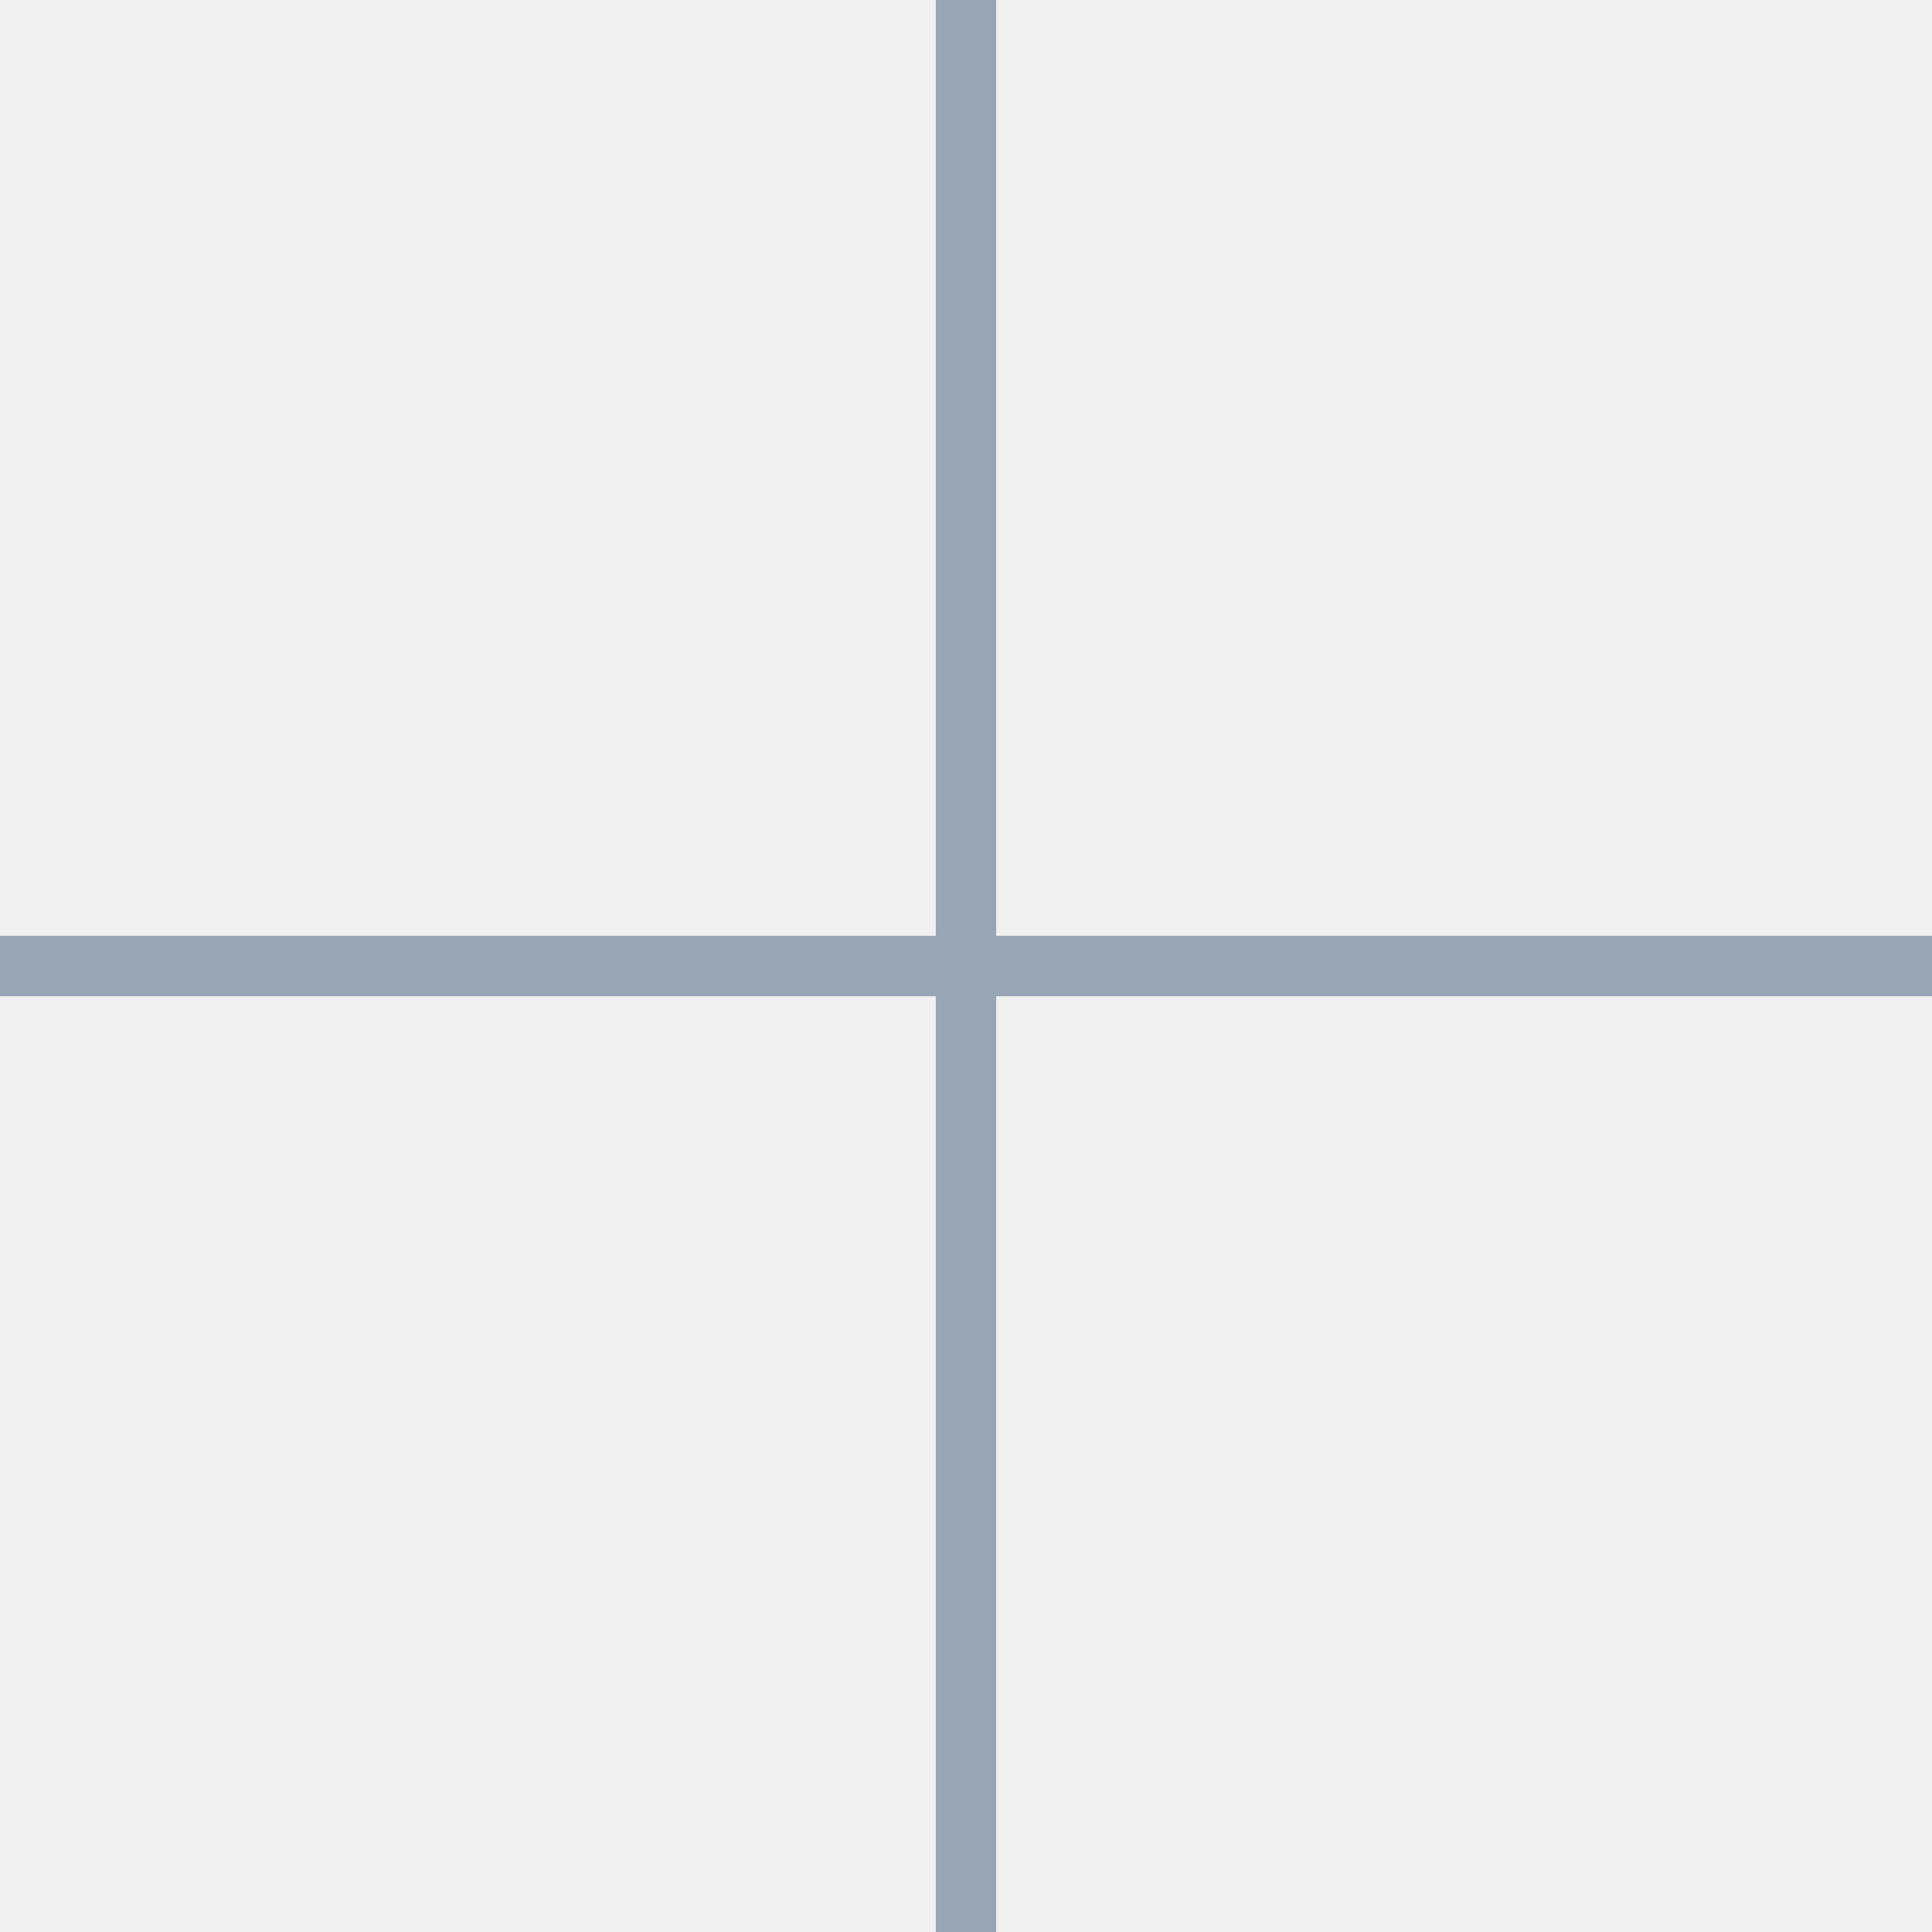
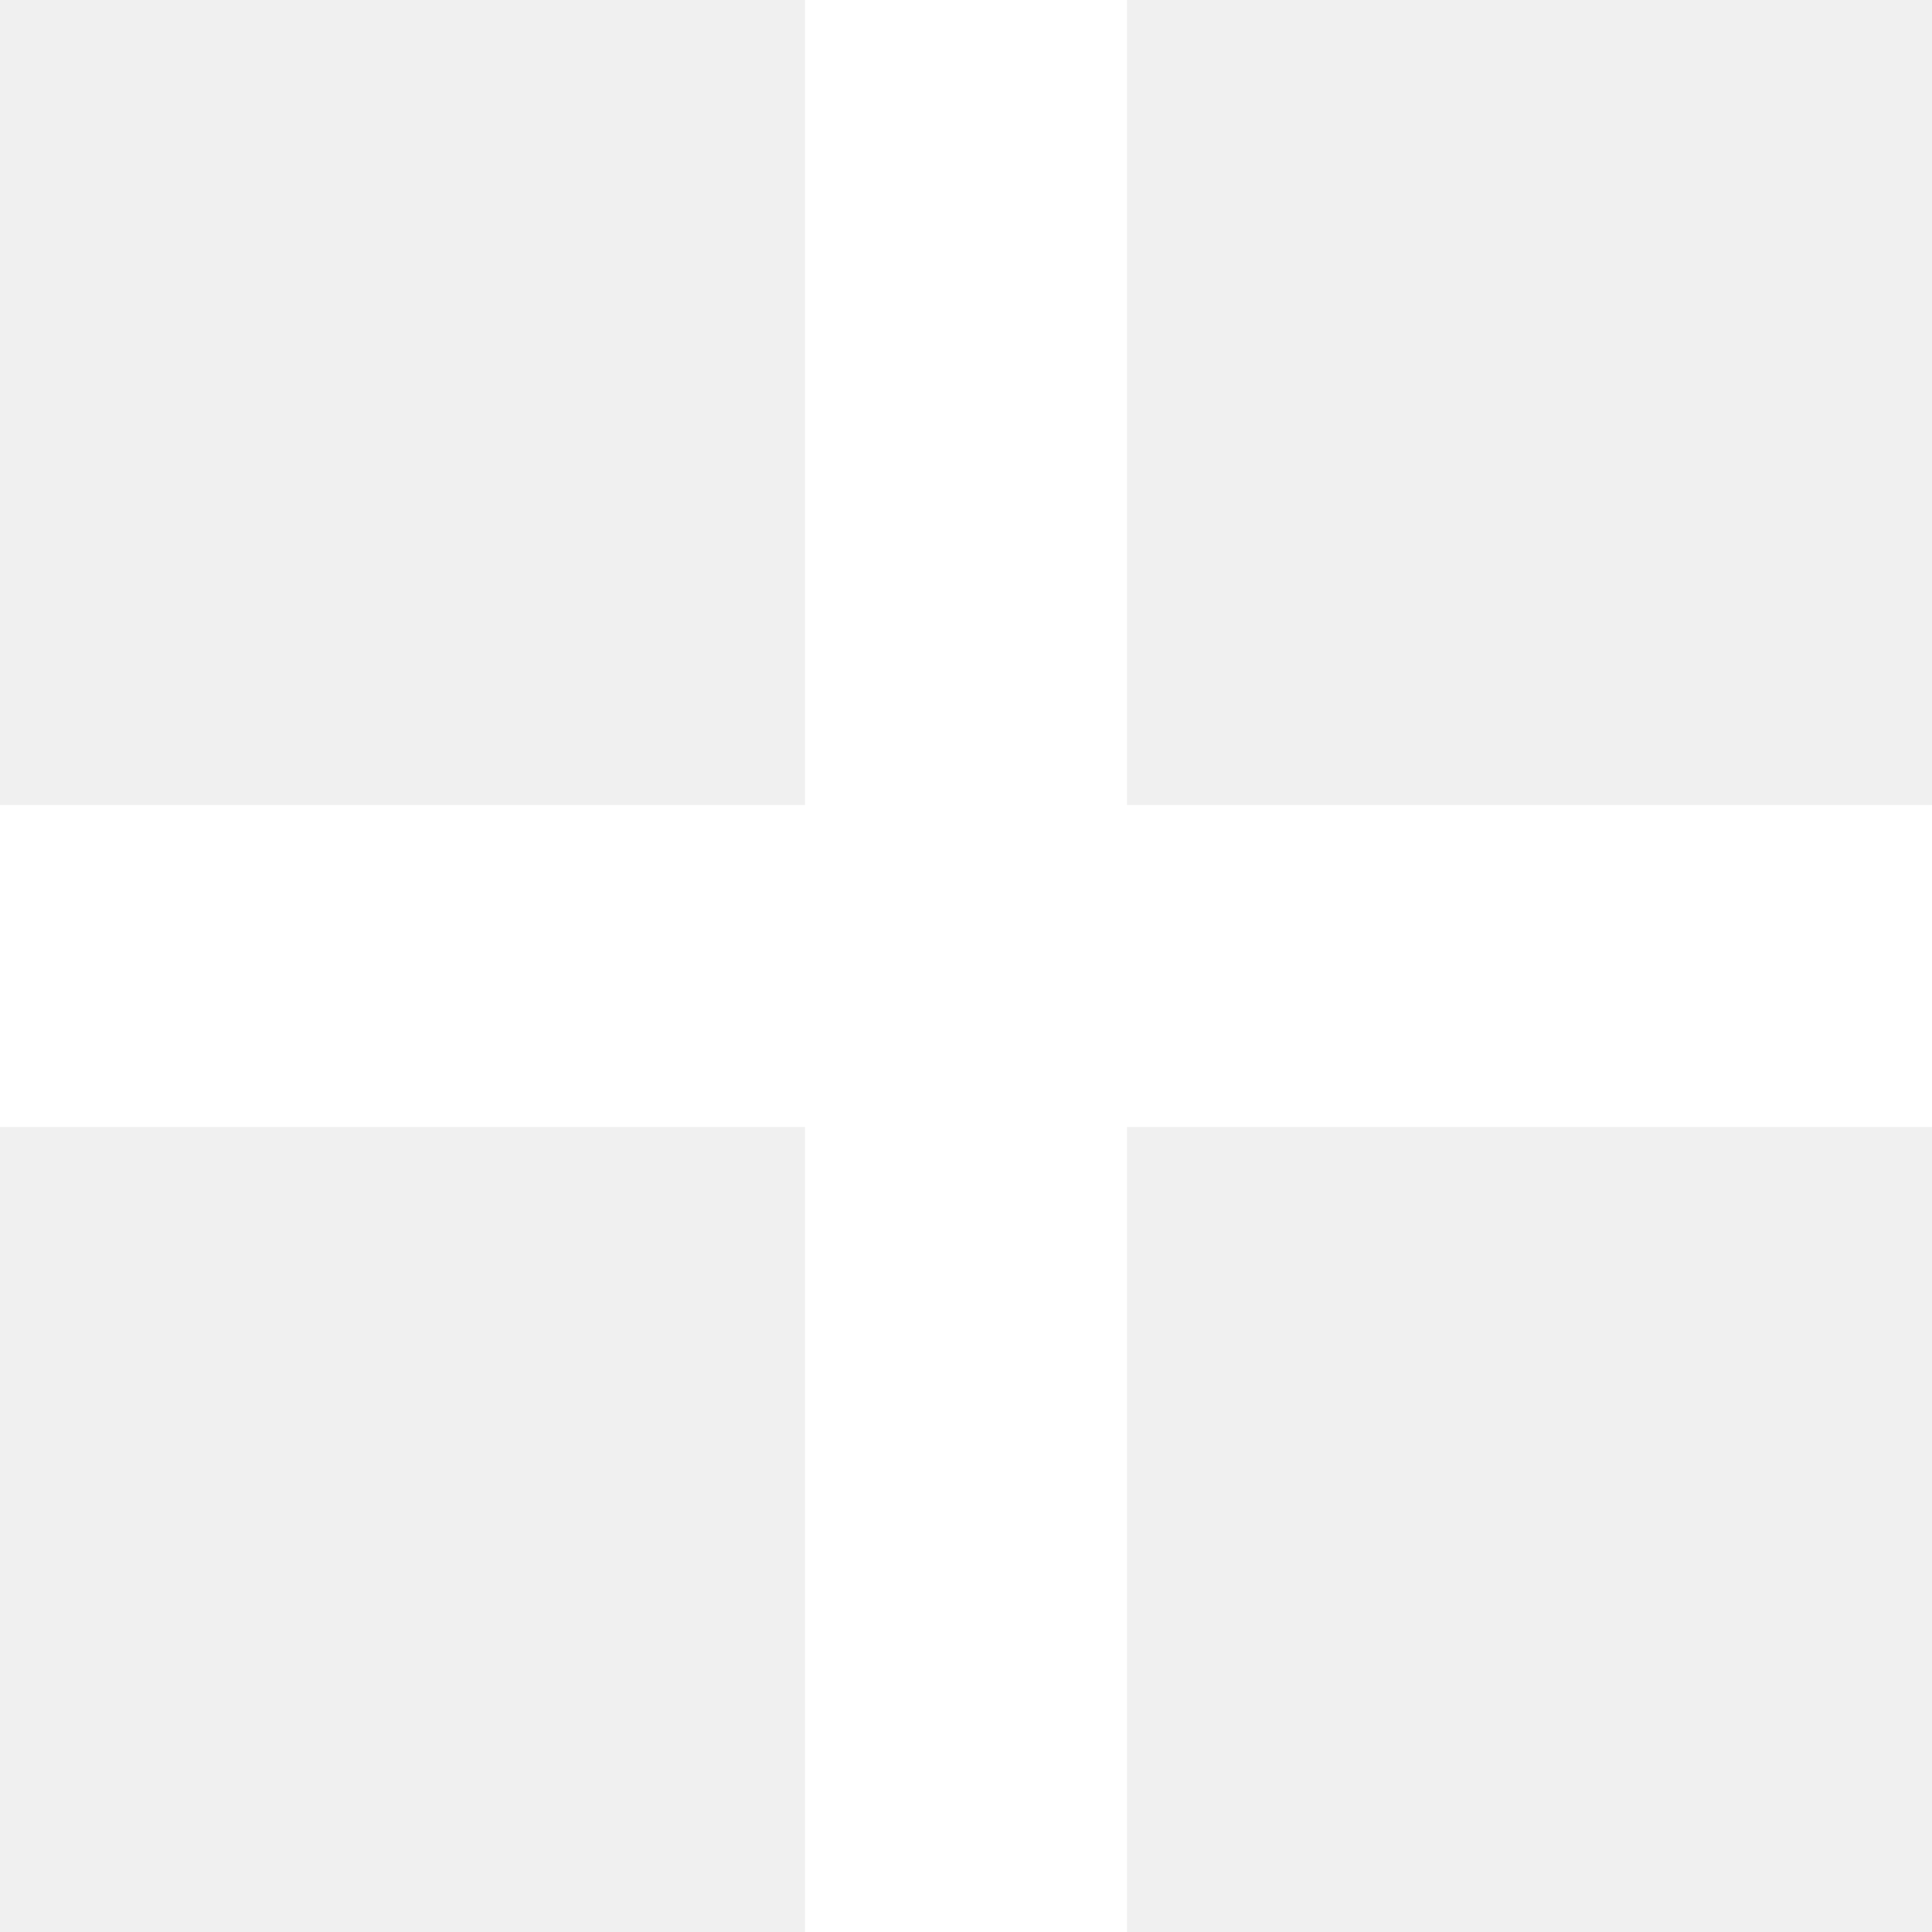
- <svg xmlns="http://www.w3.org/2000/svg" width="64" height="64" viewBox="0 0 64 64">
+ <svg xmlns="http://www.w3.org/2000/svg" width="12" height="12" viewBox="0 0 12 12">
  <g fill="none" fill-rule="evenodd">
-     <g fill="#99A6B6">
-       <g>
-         <g>
-           <path d="M33 0v31h31v2H33v31h-2V33H0v-2h31V0h2z" transform="translate(-960 -217) translate(600 137) translate(360 80)" />
-         </g>
-       </g>
+     <g fill="#FFF">
+       <path d="M13 6v5h5v2h-5v5h-2v-5H6v-2h5V6h2z" transform="translate(-630 -113) translate(624 107)" />
    </g>
  </g>
</svg>
